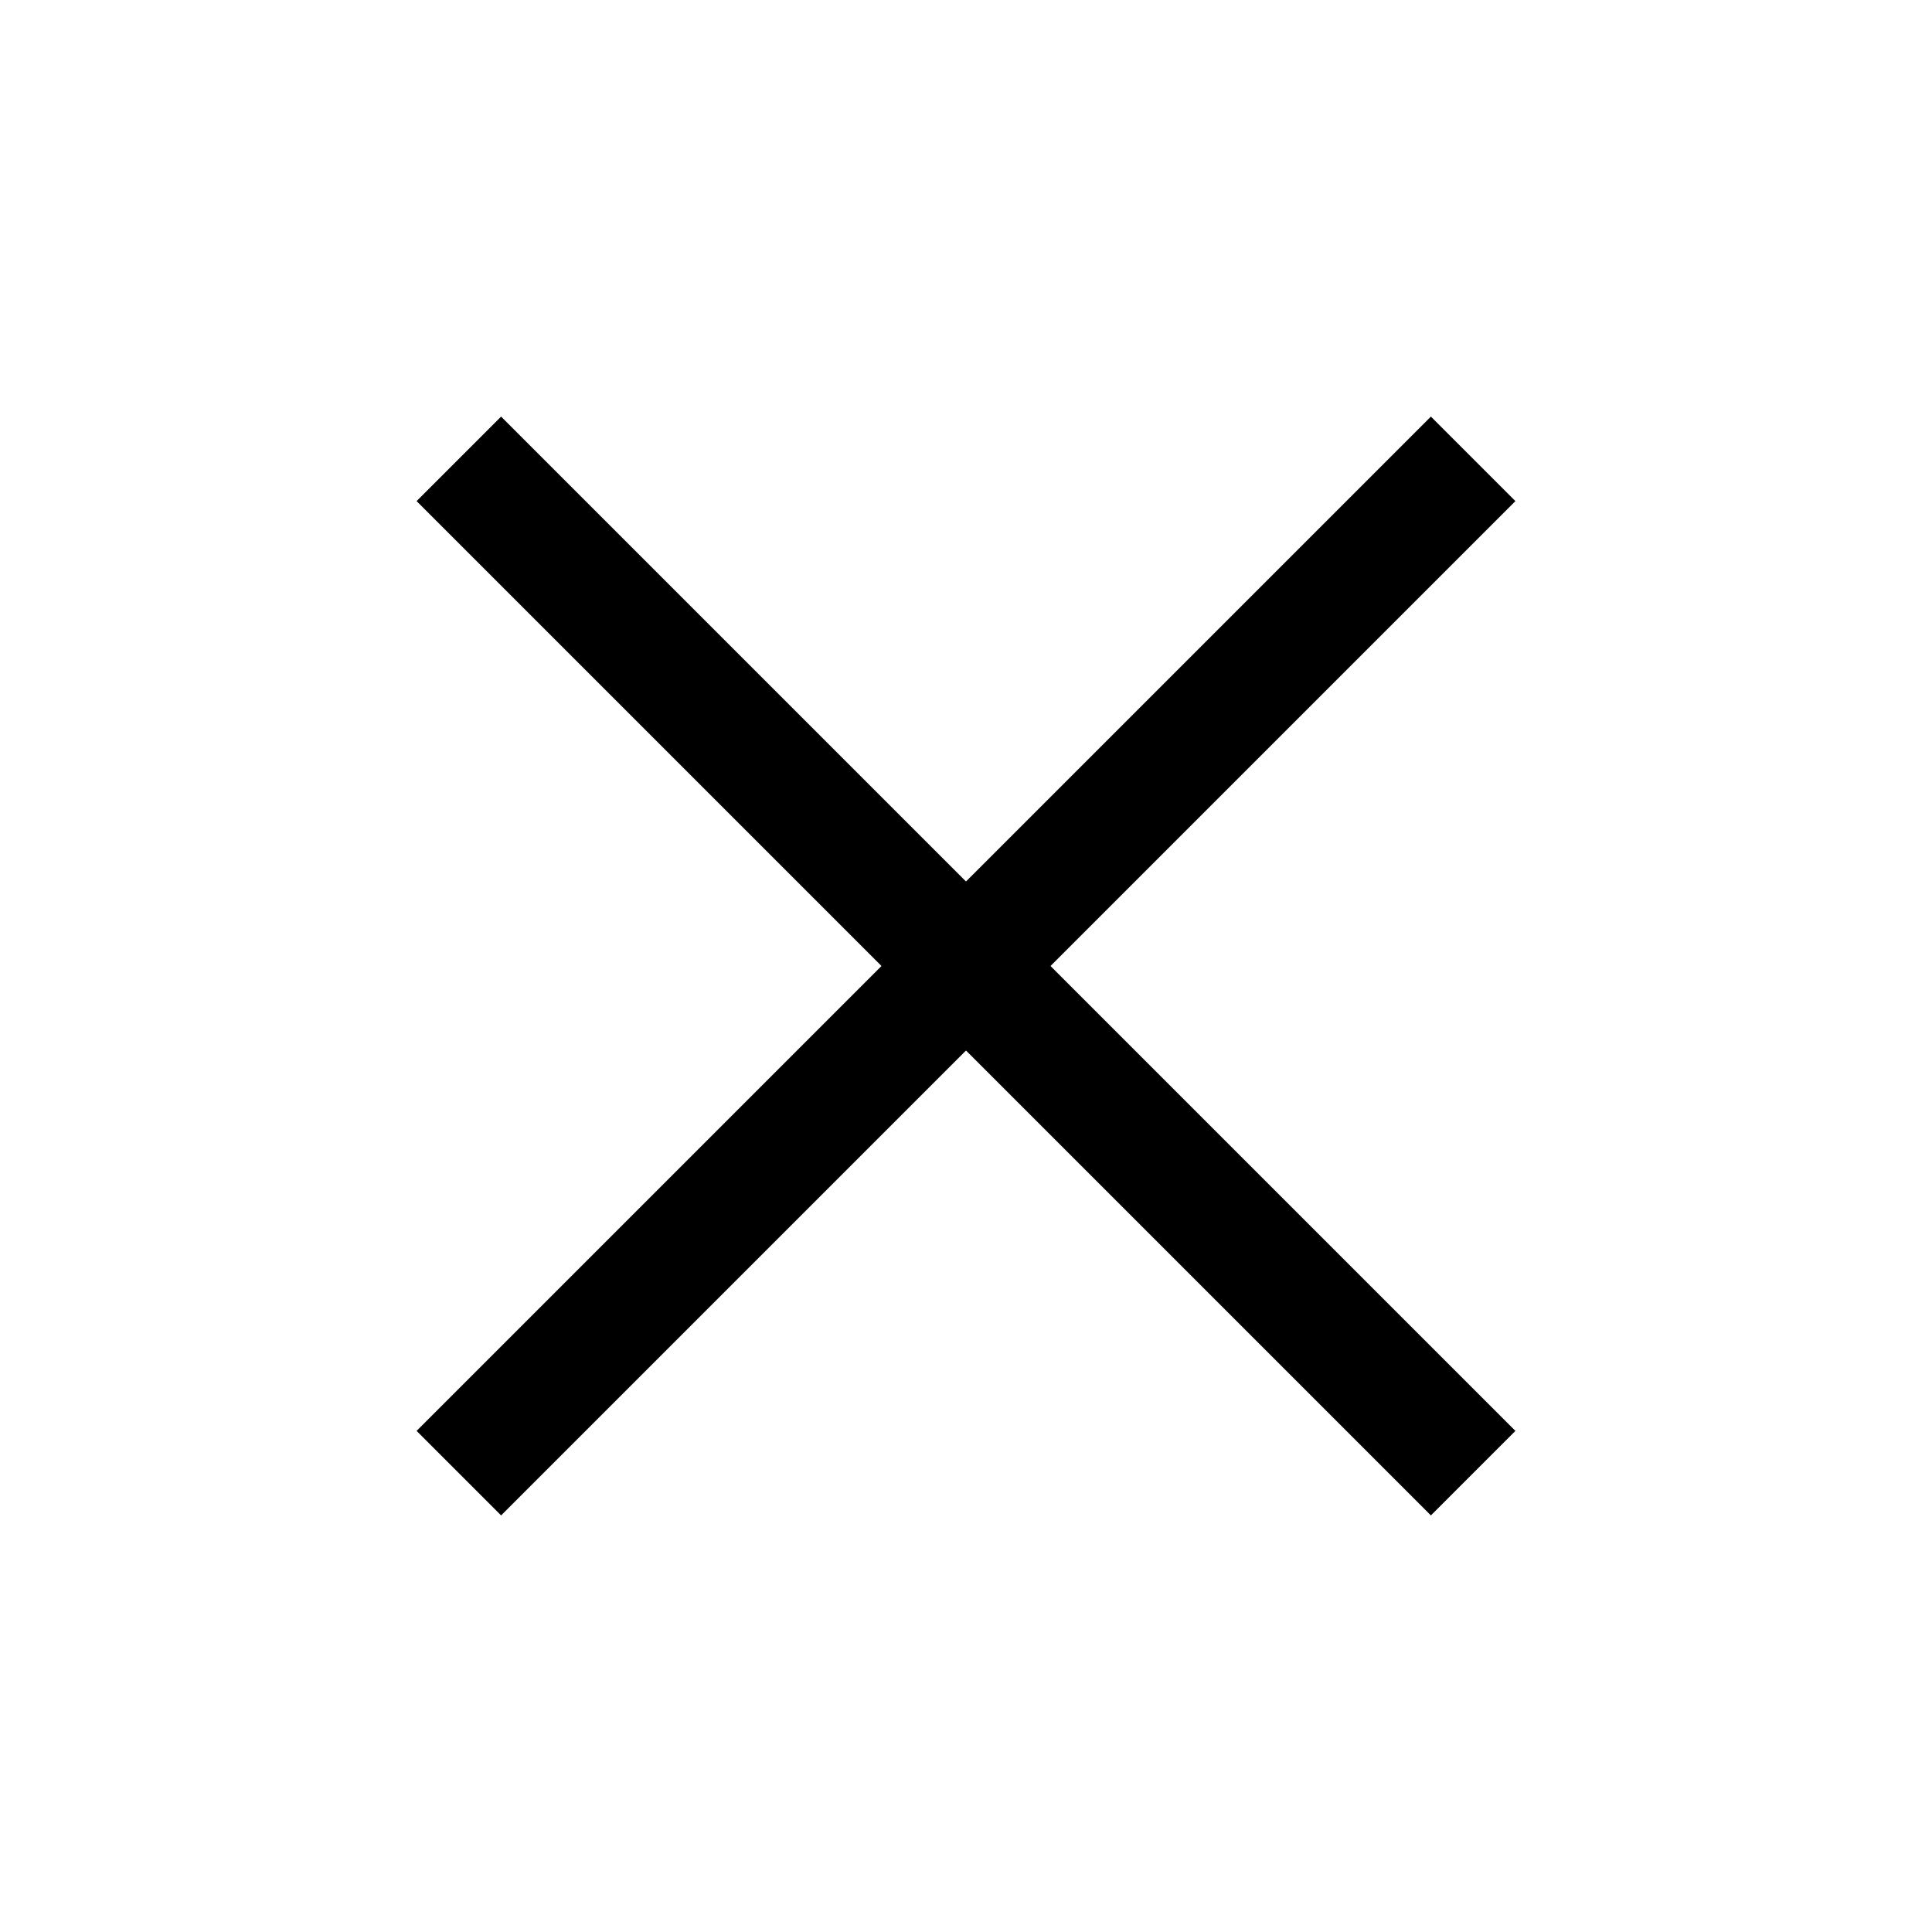
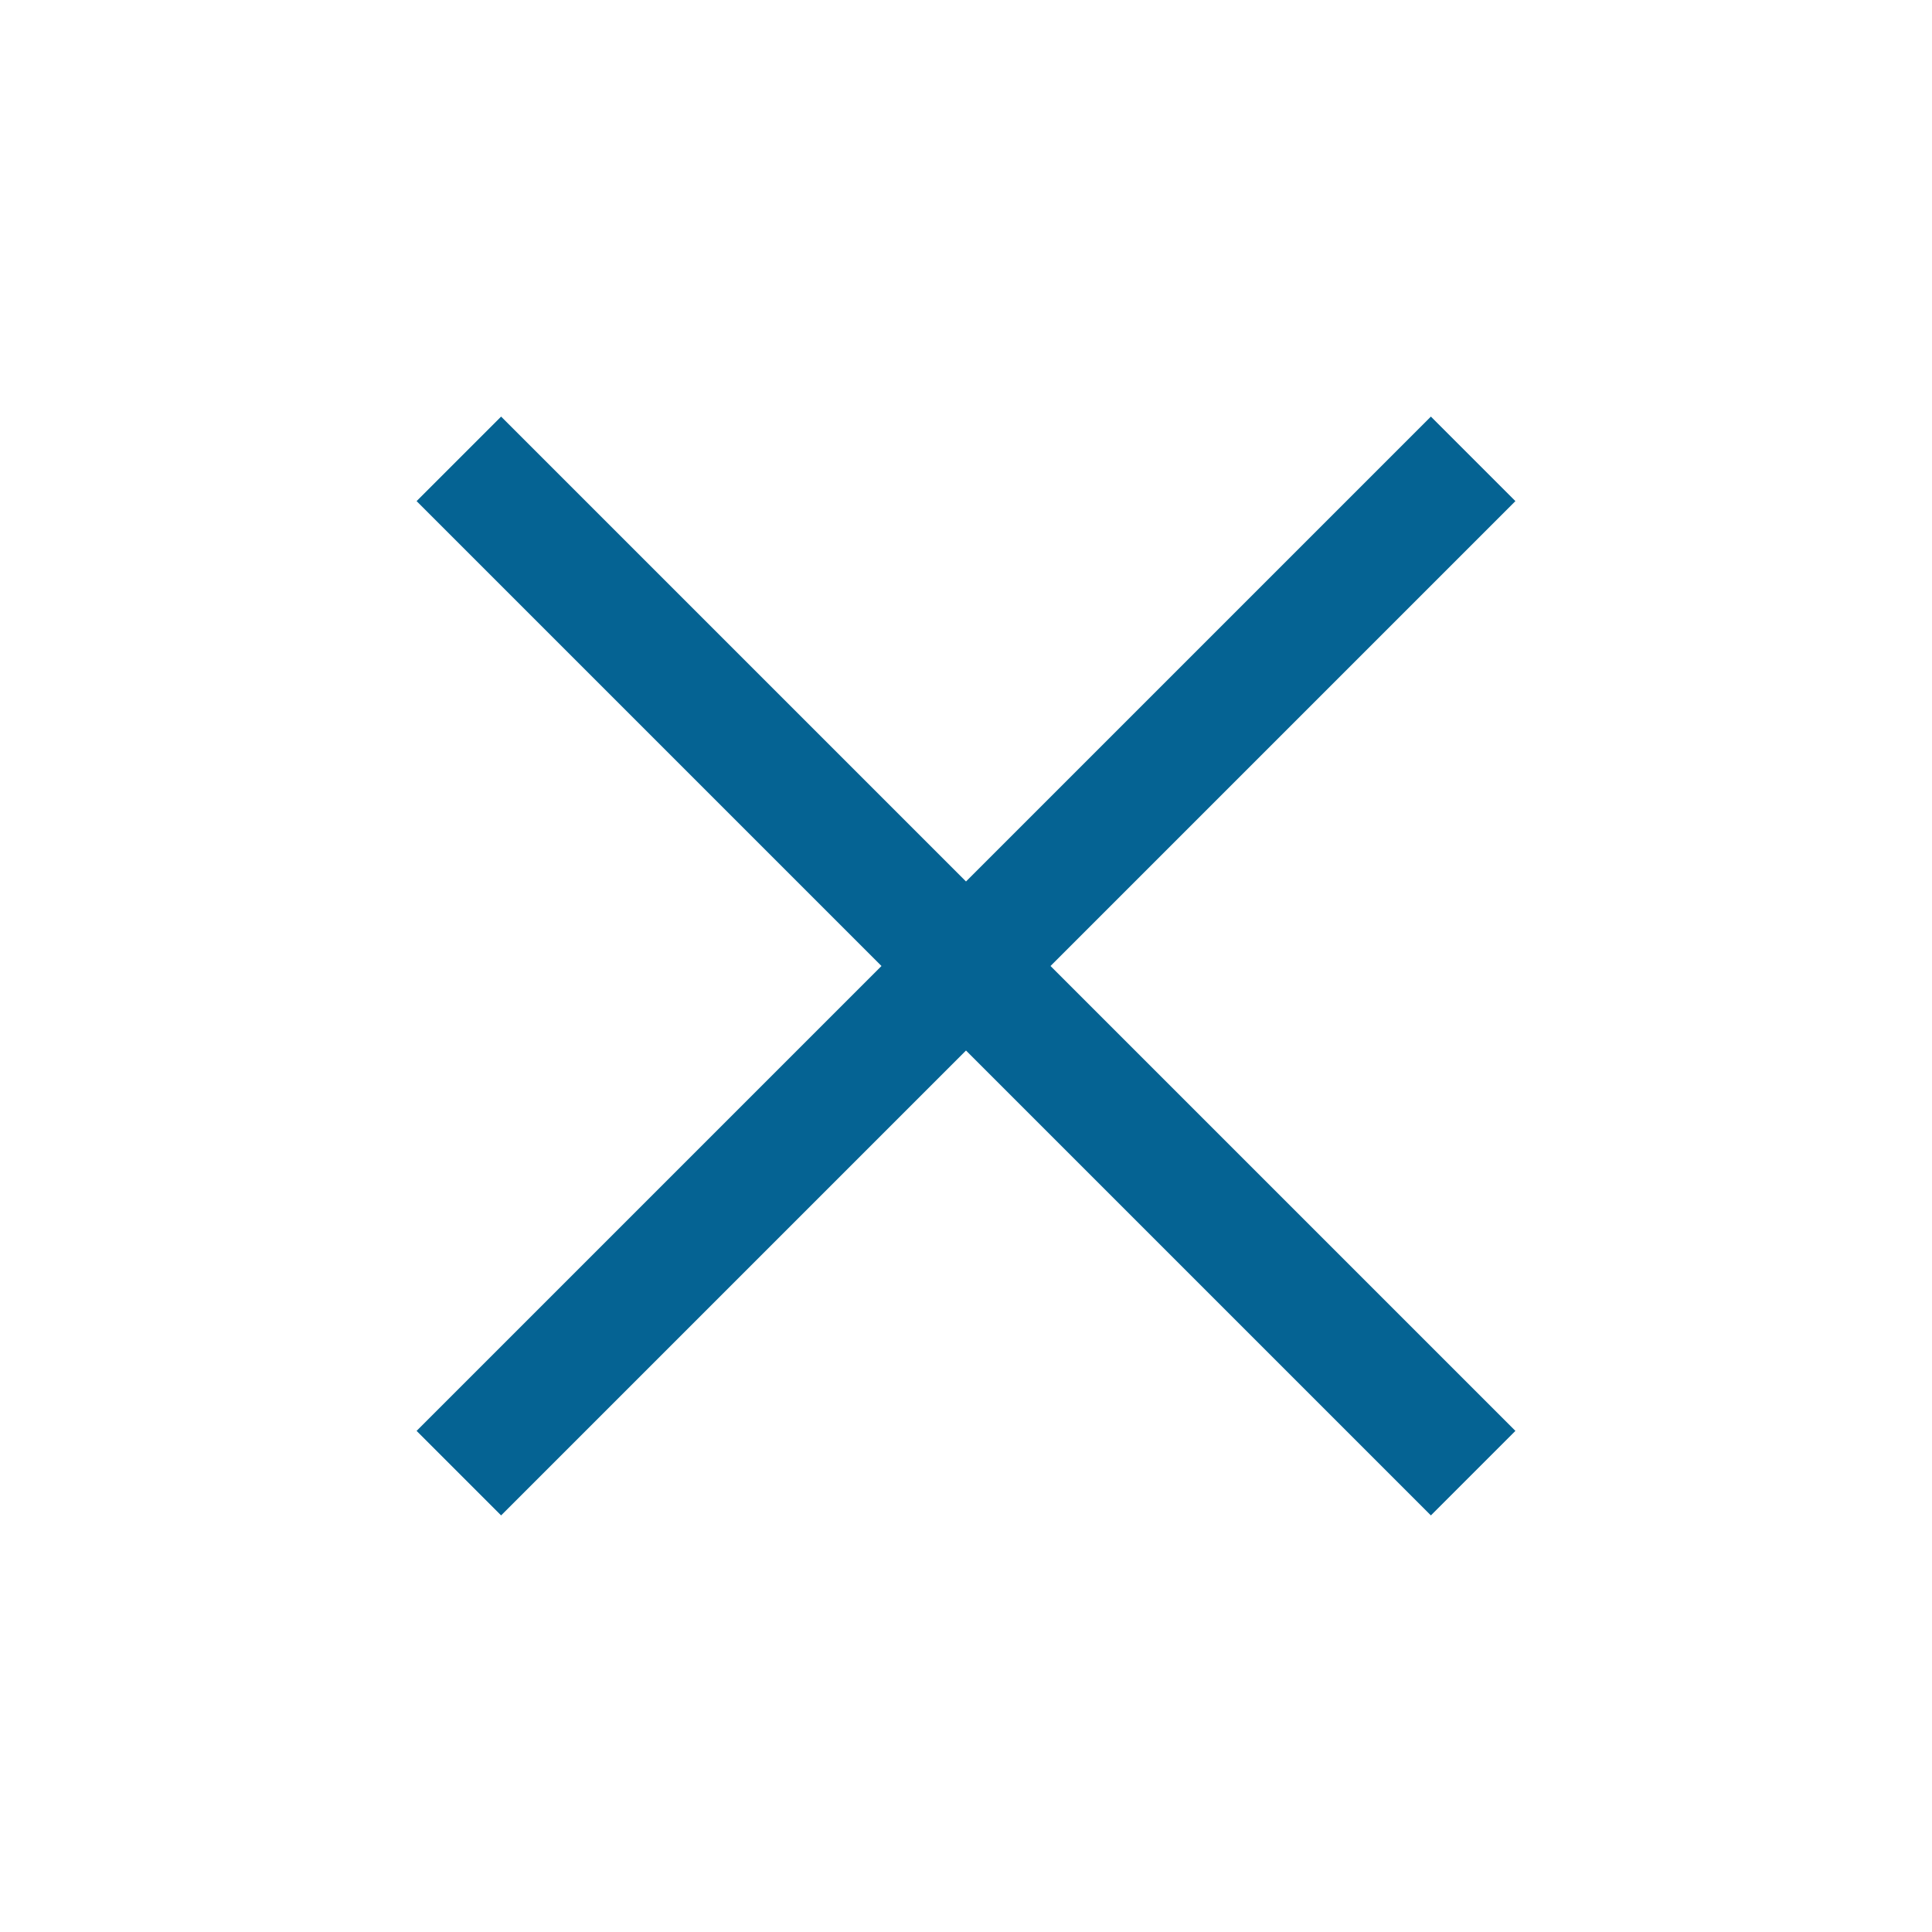
- <svg xmlns="http://www.w3.org/2000/svg" height="48" viewBox="0 -960 960 960" width="48">
+ <svg xmlns="http://www.w3.org/2000/svg" fill="#056393" height="48" viewBox="0 -960 960 960" width="48">
  <path d="m249-207-42-42 231-231-231-231 42-42 231 231 231-231 42 42-231 231 231 231-42 42-231-231-231 231Z" />
</svg>
